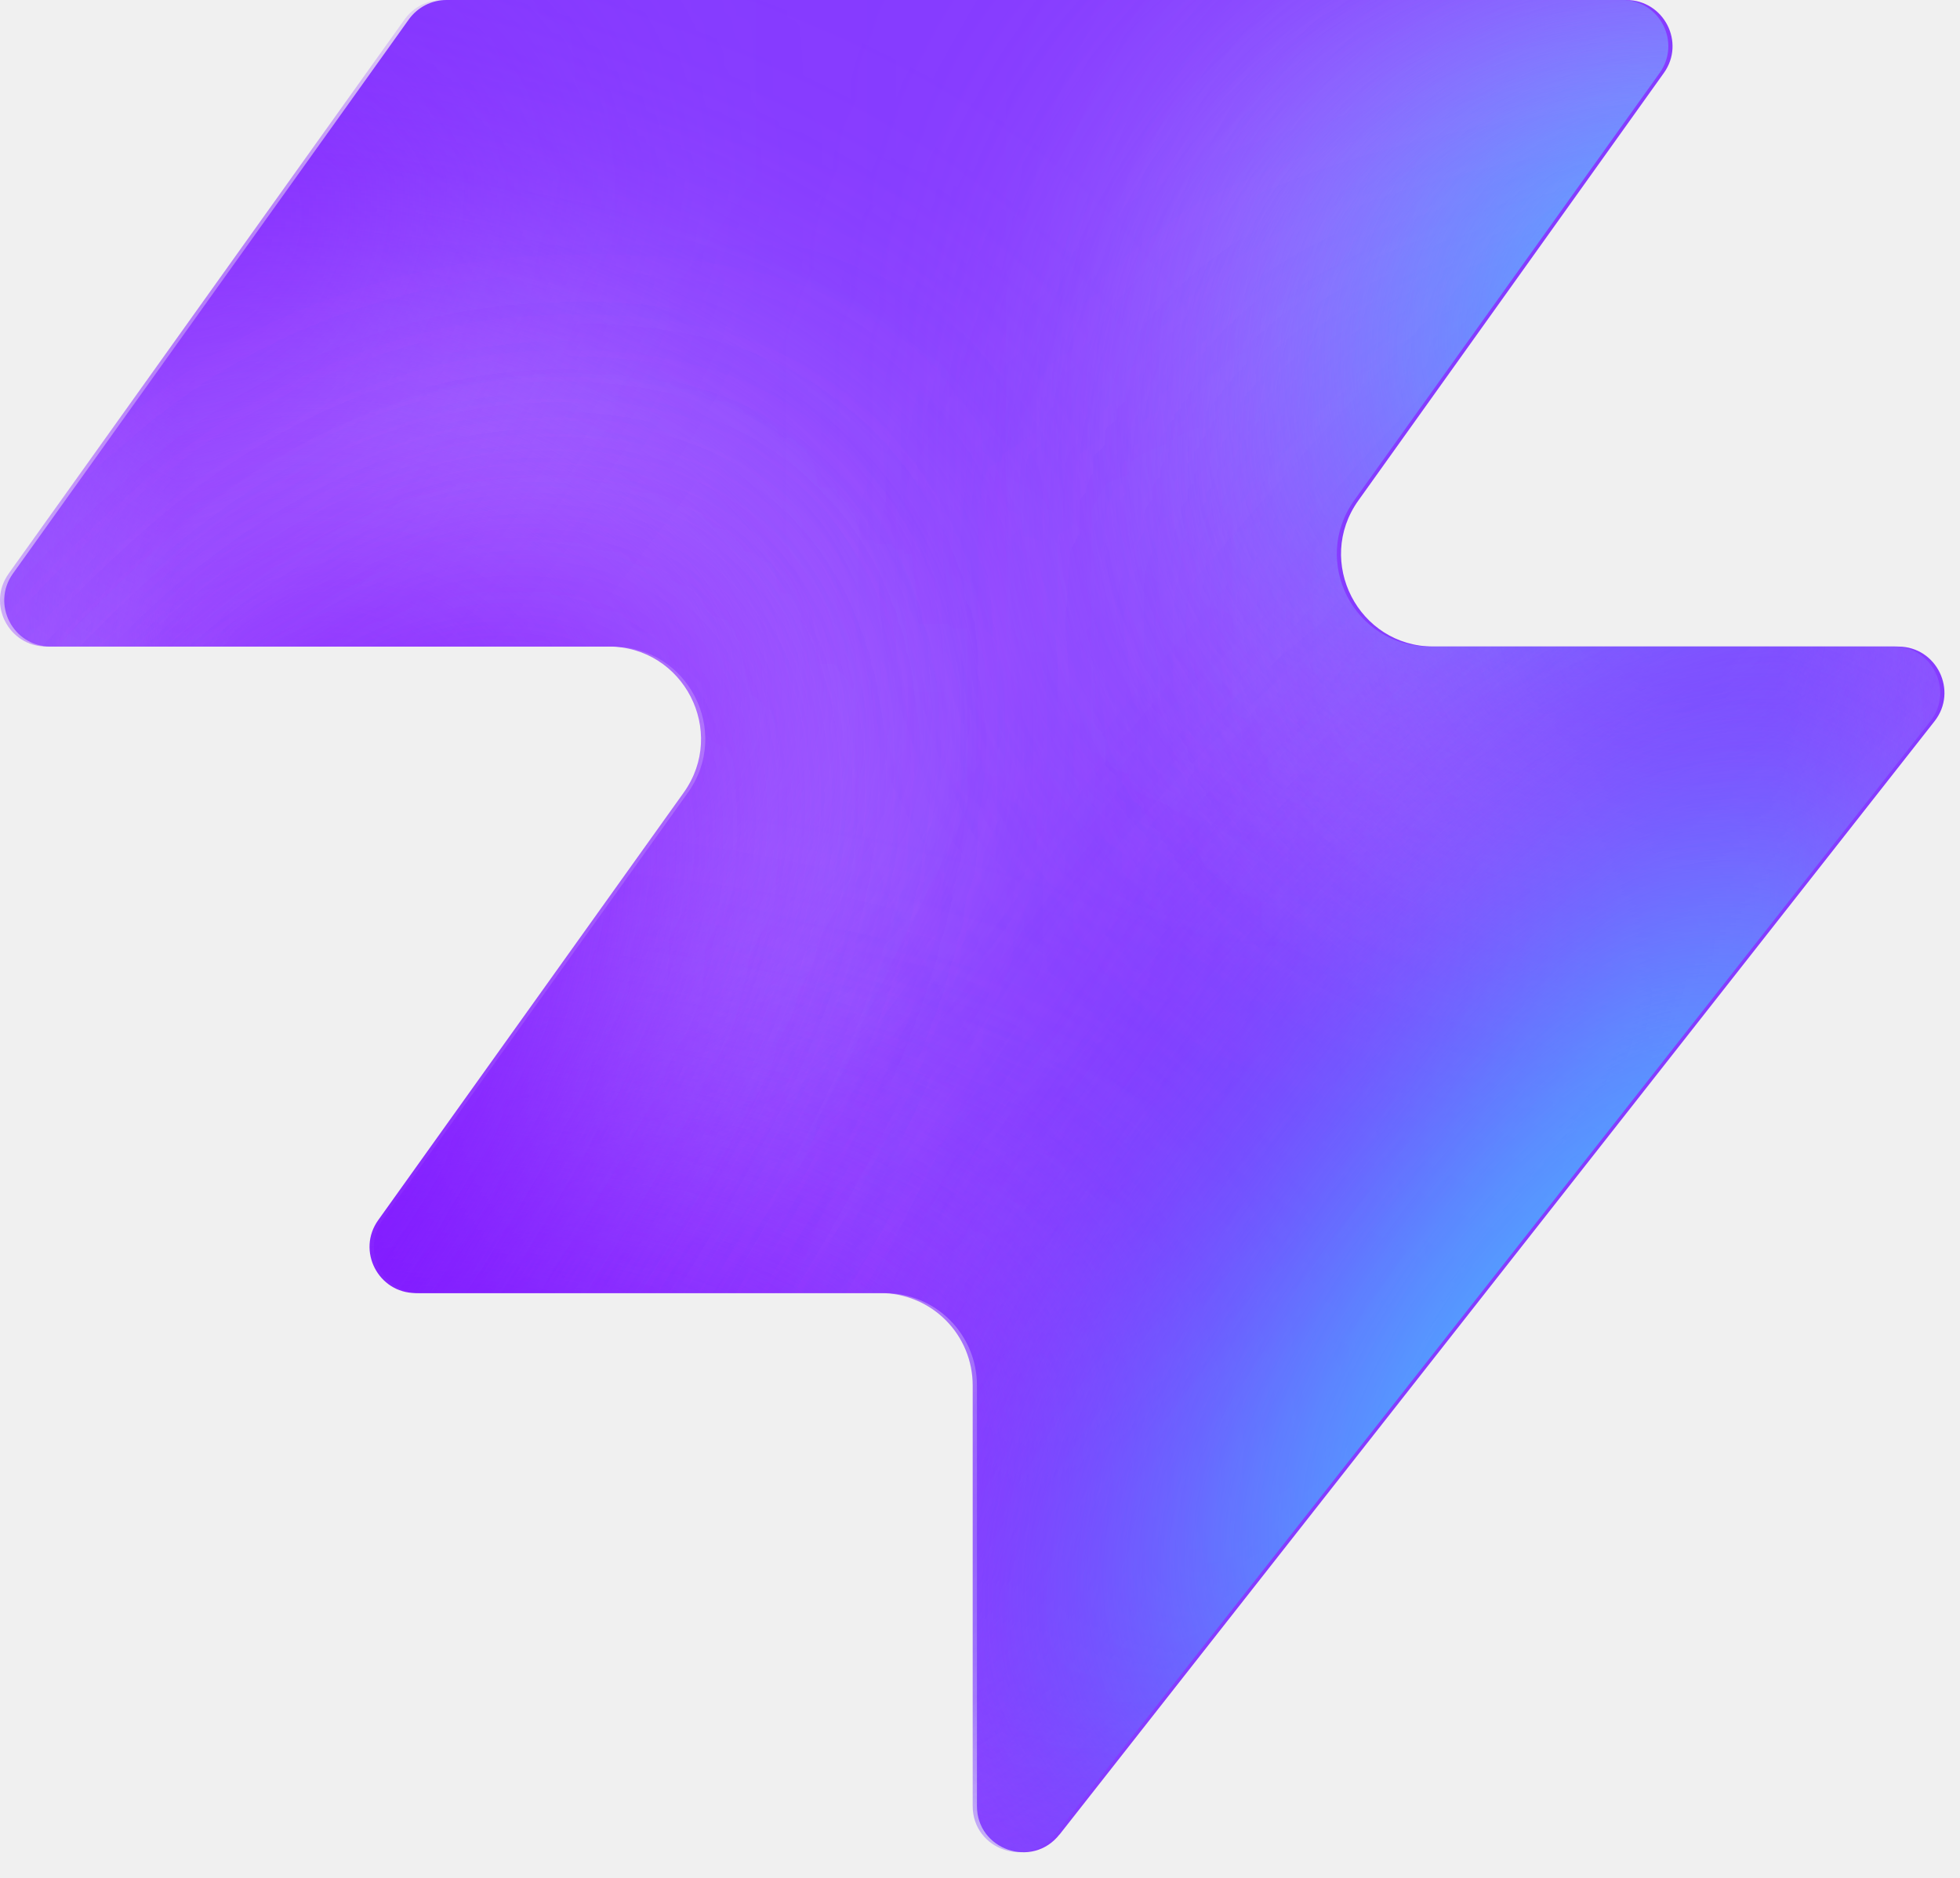
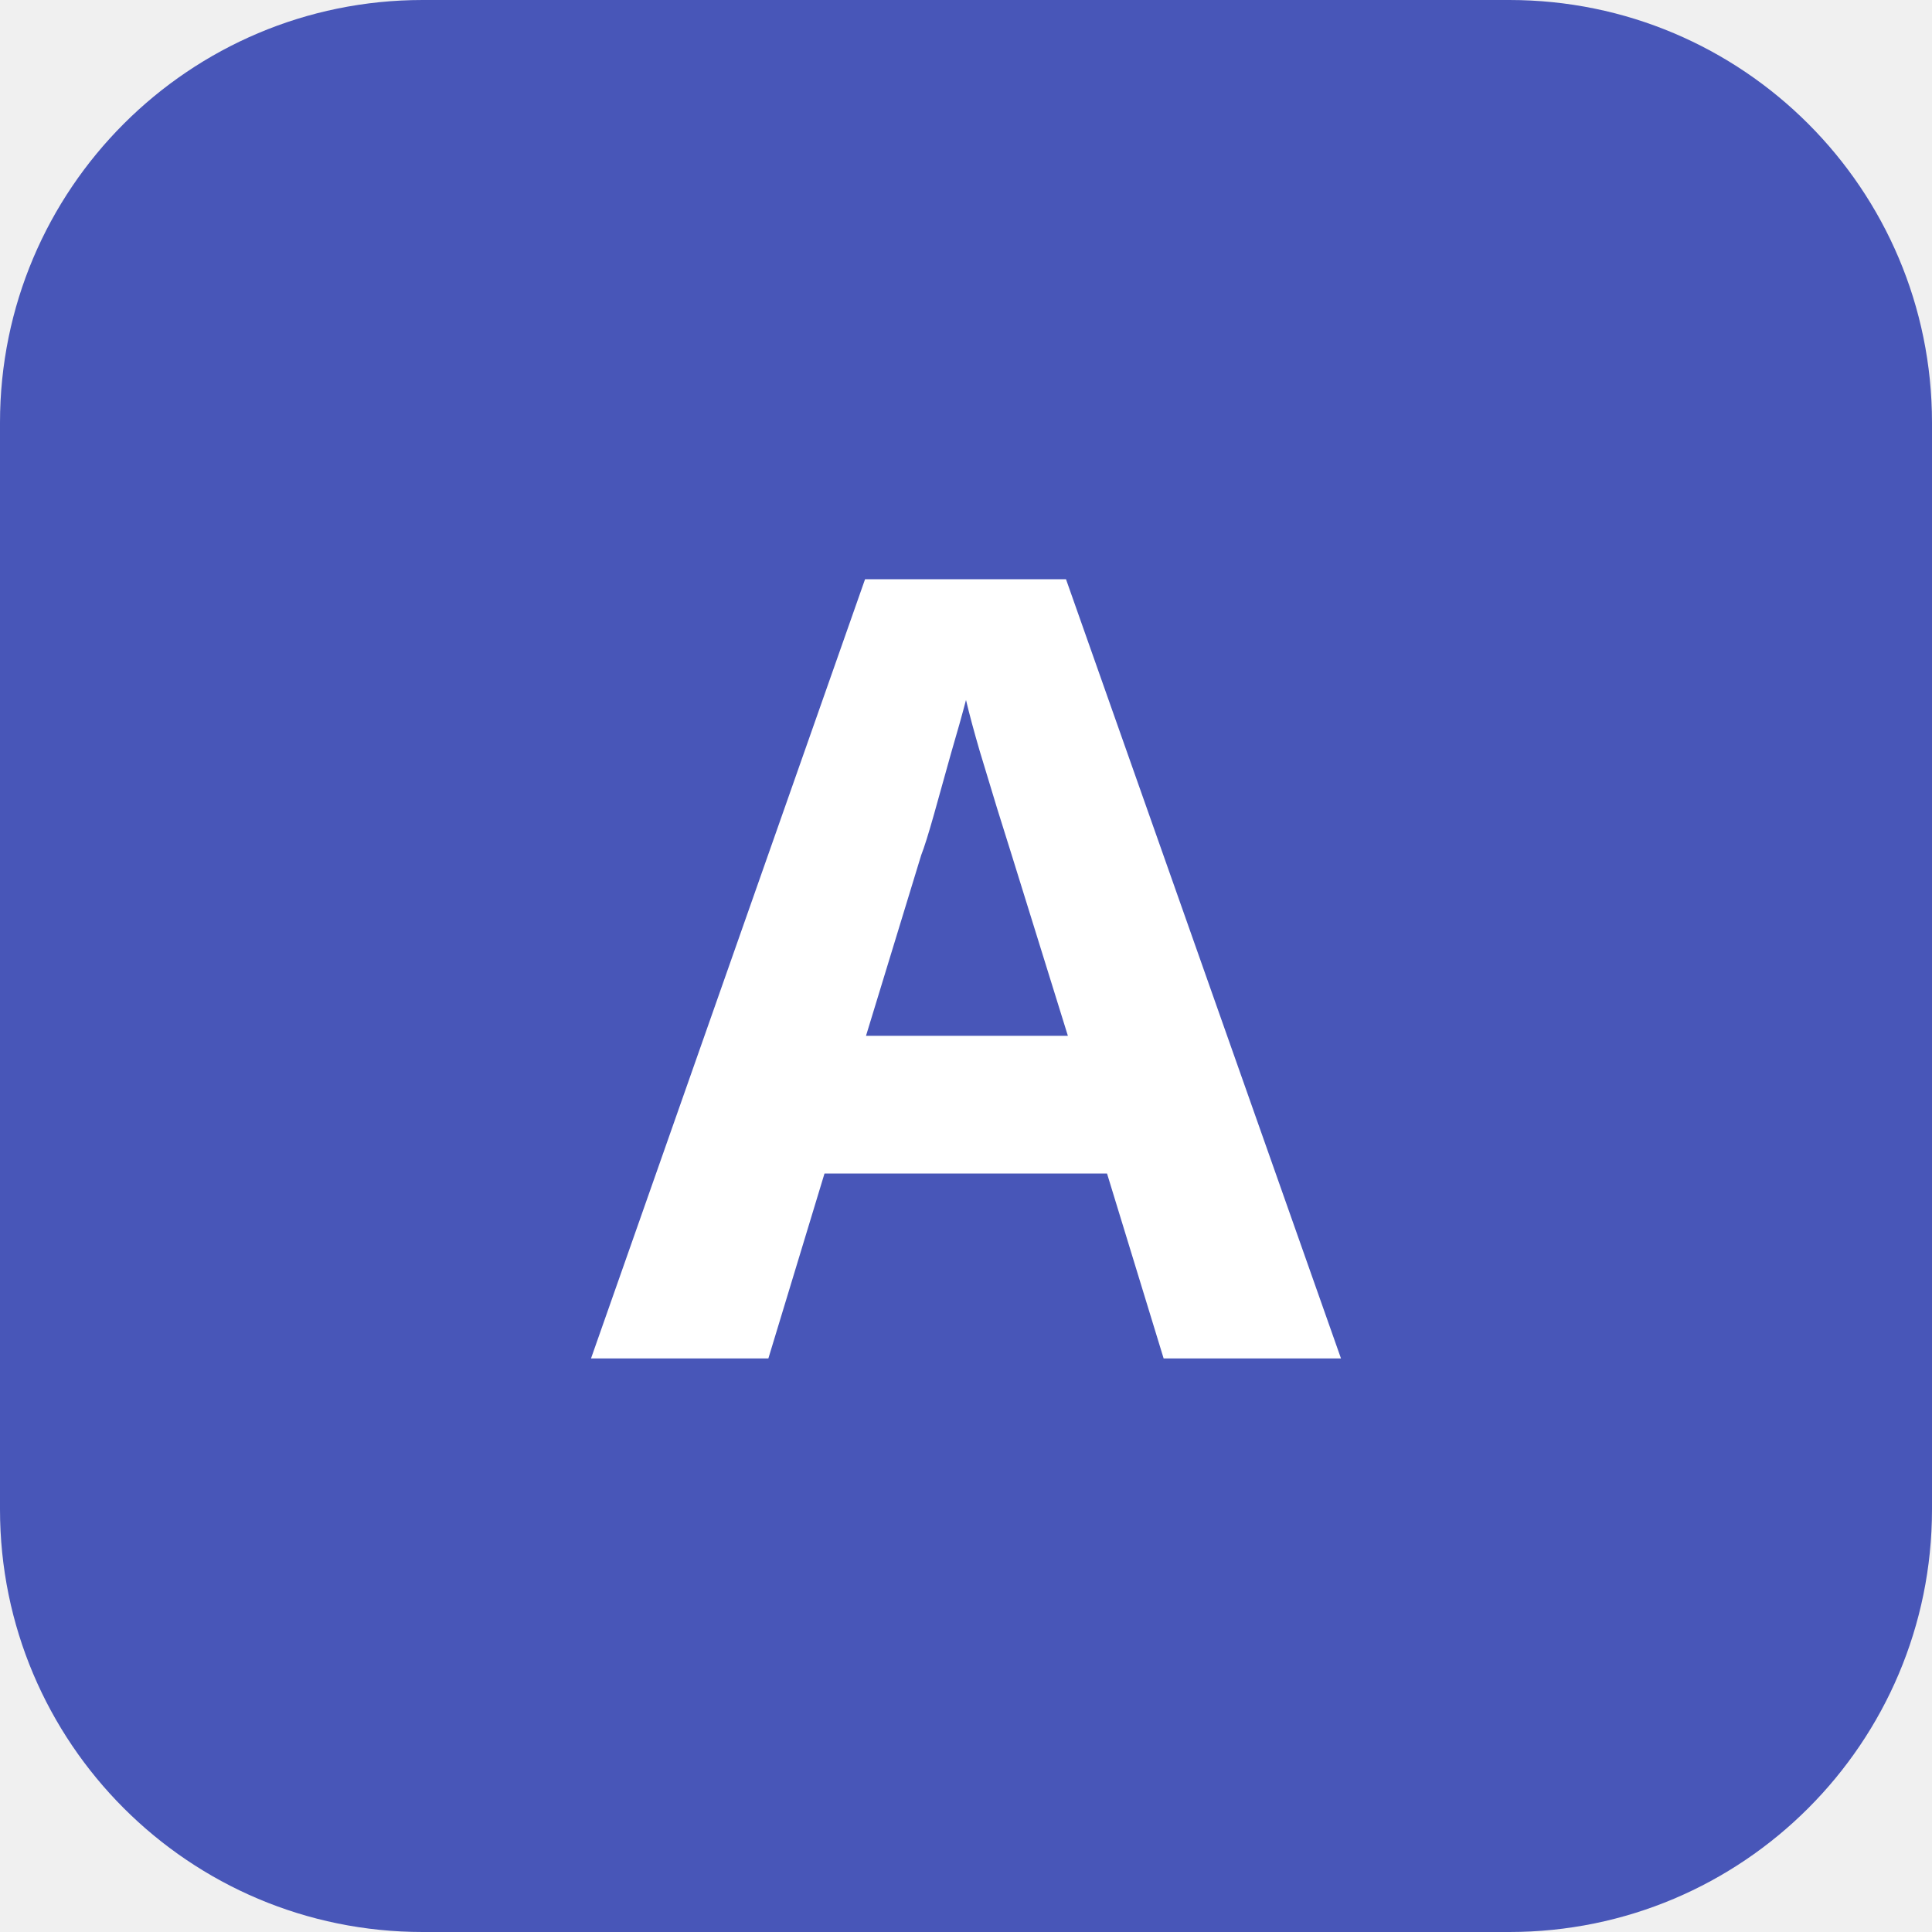
- <svg xmlns="http://www.w3.org/2000/svg" width="48" height="46" fill="none" viewBox="0 0 48 46">
-   <path fill="#863bff" d="M25.946 44.938c-.664.845-2.021.375-2.021-.698V33.937a2.26 2.26 0 0 0-2.262-2.262H10.287c-.92 0-1.456-1.04-.92-1.788l7.48-10.471c1.07-1.497 0-3.578-1.842-3.578H1.237c-.92 0-1.456-1.04-.92-1.788L10.013.474c.214-.297.556-.474.92-.474h28.894c.92 0 1.456 1.04.92 1.788l-7.48 10.471c-1.07 1.498 0 3.579 1.842 3.579h11.377c.943 0 1.473 1.088.89 1.83L25.947 44.94z" style="fill:#863bff;fill:color(display-p3 .525 .23 1);fill-opacity:1" />
-   <mask id="a" width="48" height="46" x="0" y="0" maskUnits="userSpaceOnUse" style="mask-type:alpha">
-     <path fill="#000" d="M25.842 44.938c-.664.844-2.021.375-2.021-.698V33.937a2.26 2.26 0 0 0-2.262-2.262H10.183c-.92 0-1.456-1.04-.92-1.788l7.48-10.471c1.07-1.498 0-3.579-1.842-3.579H1.133c-.92 0-1.456-1.04-.92-1.787L9.91.473c.214-.297.556-.474.92-.474h28.894c.92 0 1.456 1.04.92 1.788l-7.48 10.471c-1.07 1.498 0 3.578 1.842 3.578h11.377c.943 0 1.473 1.088.89 1.832L25.843 44.94z" style="fill:#000;fill-opacity:1" />
-   </mask>
-   <g mask="url(#a)">
-     <g filter="url(#b)">
-       <ellipse cx="5.508" cy="14.704" fill="#ede6ff" rx="5.508" ry="14.704" style="fill:#ede6ff;fill:color(display-p3 .927 .903 1);fill-opacity:1" transform="matrix(.00324 1 1 -.00324 -4.47 31.516)" />
-     </g>
-     <g filter="url(#c)">
-       <ellipse cx="10.399" cy="29.851" fill="#ede6ff" rx="10.399" ry="29.851" style="fill:#ede6ff;fill:color(display-p3 .927 .903 1);fill-opacity:1" transform="matrix(.00324 1 1 -.00324 -39.328 7.883)" />
-     </g>
-     <g filter="url(#d)">
-       <ellipse cx="5.508" cy="30.487" fill="#7e14ff" rx="5.508" ry="30.487" style="fill:#7e14ff;fill:color(display-p3 .492 .077 1);fill-opacity:1" transform="rotate(89.814 -25.913 -14.639)scale(1 -1)" />
-     </g>
-     <g filter="url(#e)">
-       <ellipse cx="5.508" cy="30.599" fill="#7e14ff" rx="5.508" ry="30.599" style="fill:#7e14ff;fill:color(display-p3 .492 .077 1);fill-opacity:1" transform="rotate(89.814 -32.644 -3.334)scale(1 -1)" />
-     </g>
-     <g filter="url(#f)">
-       <ellipse cx="5.508" cy="30.599" fill="#7e14ff" rx="5.508" ry="30.599" style="fill:#7e14ff;fill:color(display-p3 .492 .077 1);fill-opacity:1" transform="matrix(.00324 1 1 -.00324 -34.34 30.47)" />
-     </g>
-     <g filter="url(#g)">
-       <ellipse cx="14.072" cy="22.078" fill="#ede6ff" rx="14.072" ry="22.078" style="fill:#ede6ff;fill:color(display-p3 .927 .903 1);fill-opacity:1" transform="rotate(93.35 24.506 48.493)scale(-1 1)" />
-     </g>
-     <g filter="url(#h)">
-       <ellipse cx="3.47" cy="21.501" fill="#7e14ff" rx="3.47" ry="21.501" style="fill:#7e14ff;fill:color(display-p3 .492 .077 1);fill-opacity:1" transform="rotate(89.009 28.708 47.59)scale(-1 1)" />
-     </g>
-     <g filter="url(#i)">
-       <ellipse cx="3.47" cy="21.501" fill="#7e14ff" rx="3.47" ry="21.501" style="fill:#7e14ff;fill:color(display-p3 .492 .077 1);fill-opacity:1" transform="rotate(89.009 28.708 47.59)scale(-1 1)" />
-     </g>
-     <g filter="url(#j)">
-       <ellipse cx=".387" cy="8.972" fill="#7e14ff" rx="4.407" ry="29.108" style="fill:#7e14ff;fill:color(display-p3 .492 .077 1);fill-opacity:1" transform="rotate(39.51 .387 8.972)" />
-     </g>
-     <g filter="url(#k)">
-       <ellipse cx="47.523" cy="-6.092" fill="#7e14ff" rx="4.407" ry="29.108" style="fill:#7e14ff;fill:color(display-p3 .492 .077 1);fill-opacity:1" transform="rotate(37.892 47.523 -6.092)" />
-     </g>
-     <g filter="url(#l)">
-       <ellipse cx="41.412" cy="6.333" fill="#47bfff" rx="5.971" ry="9.665" style="fill:#47bfff;fill:color(display-p3 .28 .748 1);fill-opacity:1" transform="rotate(37.892 41.412 6.333)" />
-     </g>
-     <g filter="url(#m)">
-       <ellipse cx="-1.879" cy="38.332" fill="#7e14ff" rx="4.407" ry="29.108" style="fill:#7e14ff;fill:color(display-p3 .492 .077 1);fill-opacity:1" transform="rotate(37.892 -1.88 38.332)" />
-     </g>
-     <g filter="url(#n)">
-       <ellipse cx="-1.879" cy="38.332" fill="#7e14ff" rx="4.407" ry="29.108" style="fill:#7e14ff;fill:color(display-p3 .492 .077 1);fill-opacity:1" transform="rotate(37.892 -1.88 38.332)" />
-     </g>
-     <g filter="url(#o)">
-       <ellipse cx="35.651" cy="29.907" fill="#7e14ff" rx="4.407" ry="29.108" style="fill:#7e14ff;fill:color(display-p3 .492 .077 1);fill-opacity:1" transform="rotate(37.892 35.651 29.907)" />
-     </g>
-     <g filter="url(#p)">
-       <ellipse cx="38.418" cy="32.4" fill="#47bfff" rx="5.971" ry="15.297" style="fill:#47bfff;fill:color(display-p3 .28 .748 1);fill-opacity:1" transform="rotate(37.892 38.418 32.4)" />
-     </g>
-   </g>
-   <defs>
-     <filter id="b" width="60.045" height="41.654" x="-19.77" y="16.149" color-interpolation-filters="sRGB" filterUnits="userSpaceOnUse">
-       <feFlood flood-opacity="0" result="BackgroundImageFix" />
-       <feBlend in="SourceGraphic" in2="BackgroundImageFix" result="shape" />
-       <feGaussianBlur result="effect1_foregroundBlur_2002_17158" stdDeviation="7.659" />
-     </filter>
-     <filter id="c" width="90.34" height="51.437" x="-54.613" y="-7.533" color-interpolation-filters="sRGB" filterUnits="userSpaceOnUse">
-       <feFlood flood-opacity="0" result="BackgroundImageFix" />
-       <feBlend in="SourceGraphic" in2="BackgroundImageFix" result="shape" />
-       <feGaussianBlur result="effect1_foregroundBlur_2002_17158" stdDeviation="7.659" />
-     </filter>
-     <filter id="d" width="79.355" height="29.4" x="-49.64" y="2.03" color-interpolation-filters="sRGB" filterUnits="userSpaceOnUse">
-       <feFlood flood-opacity="0" result="BackgroundImageFix" />
-       <feBlend in="SourceGraphic" in2="BackgroundImageFix" result="shape" />
-       <feGaussianBlur result="effect1_foregroundBlur_2002_17158" stdDeviation="4.596" />
-     </filter>
-     <filter id="e" width="79.579" height="29.4" x="-45.045" y="20.029" color-interpolation-filters="sRGB" filterUnits="userSpaceOnUse">
-       <feFlood flood-opacity="0" result="BackgroundImageFix" />
-       <feBlend in="SourceGraphic" in2="BackgroundImageFix" result="shape" />
-       <feGaussianBlur result="effect1_foregroundBlur_2002_17158" stdDeviation="4.596" />
-     </filter>
-     <filter id="f" width="79.579" height="29.4" x="-43.513" y="21.178" color-interpolation-filters="sRGB" filterUnits="userSpaceOnUse">
-       <feFlood flood-opacity="0" result="BackgroundImageFix" />
-       <feBlend in="SourceGraphic" in2="BackgroundImageFix" result="shape" />
-       <feGaussianBlur result="effect1_foregroundBlur_2002_17158" stdDeviation="4.596" />
-     </filter>
-     <filter id="g" width="74.749" height="58.852" x="15.756" y="-17.901" color-interpolation-filters="sRGB" filterUnits="userSpaceOnUse">
-       <feFlood flood-opacity="0" result="BackgroundImageFix" />
-       <feBlend in="SourceGraphic" in2="BackgroundImageFix" result="shape" />
-       <feGaussianBlur result="effect1_foregroundBlur_2002_17158" stdDeviation="7.659" />
-     </filter>
-     <filter id="h" width="61.377" height="25.362" x="23.548" y="2.284" color-interpolation-filters="sRGB" filterUnits="userSpaceOnUse">
-       <feFlood flood-opacity="0" result="BackgroundImageFix" />
-       <feBlend in="SourceGraphic" in2="BackgroundImageFix" result="shape" />
-       <feGaussianBlur result="effect1_foregroundBlur_2002_17158" stdDeviation="4.596" />
-     </filter>
-     <filter id="i" width="61.377" height="25.362" x="23.548" y="2.284" color-interpolation-filters="sRGB" filterUnits="userSpaceOnUse">
-       <feFlood flood-opacity="0" result="BackgroundImageFix" />
-       <feBlend in="SourceGraphic" in2="BackgroundImageFix" result="shape" />
-       <feGaussianBlur result="effect1_foregroundBlur_2002_17158" stdDeviation="4.596" />
-     </filter>
-     <filter id="j" width="56.045" height="63.649" x="-27.636" y="-22.853" color-interpolation-filters="sRGB" filterUnits="userSpaceOnUse">
-       <feFlood flood-opacity="0" result="BackgroundImageFix" />
-       <feBlend in="SourceGraphic" in2="BackgroundImageFix" result="shape" />
-       <feGaussianBlur result="effect1_foregroundBlur_2002_17158" stdDeviation="4.596" />
-     </filter>
-     <filter id="k" width="54.814" height="64.646" x="20.116" y="-38.415" color-interpolation-filters="sRGB" filterUnits="userSpaceOnUse">
-       <feFlood flood-opacity="0" result="BackgroundImageFix" />
-       <feBlend in="SourceGraphic" in2="BackgroundImageFix" result="shape" />
-       <feGaussianBlur result="effect1_foregroundBlur_2002_17158" stdDeviation="4.596" />
-     </filter>
-     <filter id="l" width="33.541" height="35.313" x="24.641" y="-11.323" color-interpolation-filters="sRGB" filterUnits="userSpaceOnUse">
-       <feFlood flood-opacity="0" result="BackgroundImageFix" />
-       <feBlend in="SourceGraphic" in2="BackgroundImageFix" result="shape" />
-       <feGaussianBlur result="effect1_foregroundBlur_2002_17158" stdDeviation="4.596" />
-     </filter>
-     <filter id="m" width="54.814" height="64.646" x="-29.286" y="6.009" color-interpolation-filters="sRGB" filterUnits="userSpaceOnUse">
-       <feFlood flood-opacity="0" result="BackgroundImageFix" />
-       <feBlend in="SourceGraphic" in2="BackgroundImageFix" result="shape" />
-       <feGaussianBlur result="effect1_foregroundBlur_2002_17158" stdDeviation="4.596" />
-     </filter>
-     <filter id="n" width="54.814" height="64.646" x="-29.286" y="6.009" color-interpolation-filters="sRGB" filterUnits="userSpaceOnUse">
-       <feFlood flood-opacity="0" result="BackgroundImageFix" />
-       <feBlend in="SourceGraphic" in2="BackgroundImageFix" result="shape" />
-       <feGaussianBlur result="effect1_foregroundBlur_2002_17158" stdDeviation="4.596" />
-     </filter>
-     <filter id="o" width="54.814" height="64.646" x="8.244" y="-2.416" color-interpolation-filters="sRGB" filterUnits="userSpaceOnUse">
-       <feFlood flood-opacity="0" result="BackgroundImageFix" />
-       <feBlend in="SourceGraphic" in2="BackgroundImageFix" result="shape" />
-       <feGaussianBlur result="effect1_foregroundBlur_2002_17158" stdDeviation="4.596" />
-     </filter>
-     <filter id="p" width="39.409" height="43.623" x="18.713" y="10.588" color-interpolation-filters="sRGB" filterUnits="userSpaceOnUse">
-       <feFlood flood-opacity="0" result="BackgroundImageFix" />
-       <feBlend in="SourceGraphic" in2="BackgroundImageFix" result="shape" />
-       <feGaussianBlur result="effect1_foregroundBlur_2002_17158" stdDeviation="4.596" />
-     </filter>
-   </defs>
+ <svg xmlns="http://www.w3.org/2000/svg" viewBox="0 0 64 64">
+   <rect width="64" height="64" rx="14" fill="#4856b8" />
+   <text x="32" y="45" text-anchor="middle" font-family="'DM Sans', Pretendard, 'Malgun Gothic', sans-serif" font-size="36" font-weight="700" fill="#fff">A</text>
</svg>
